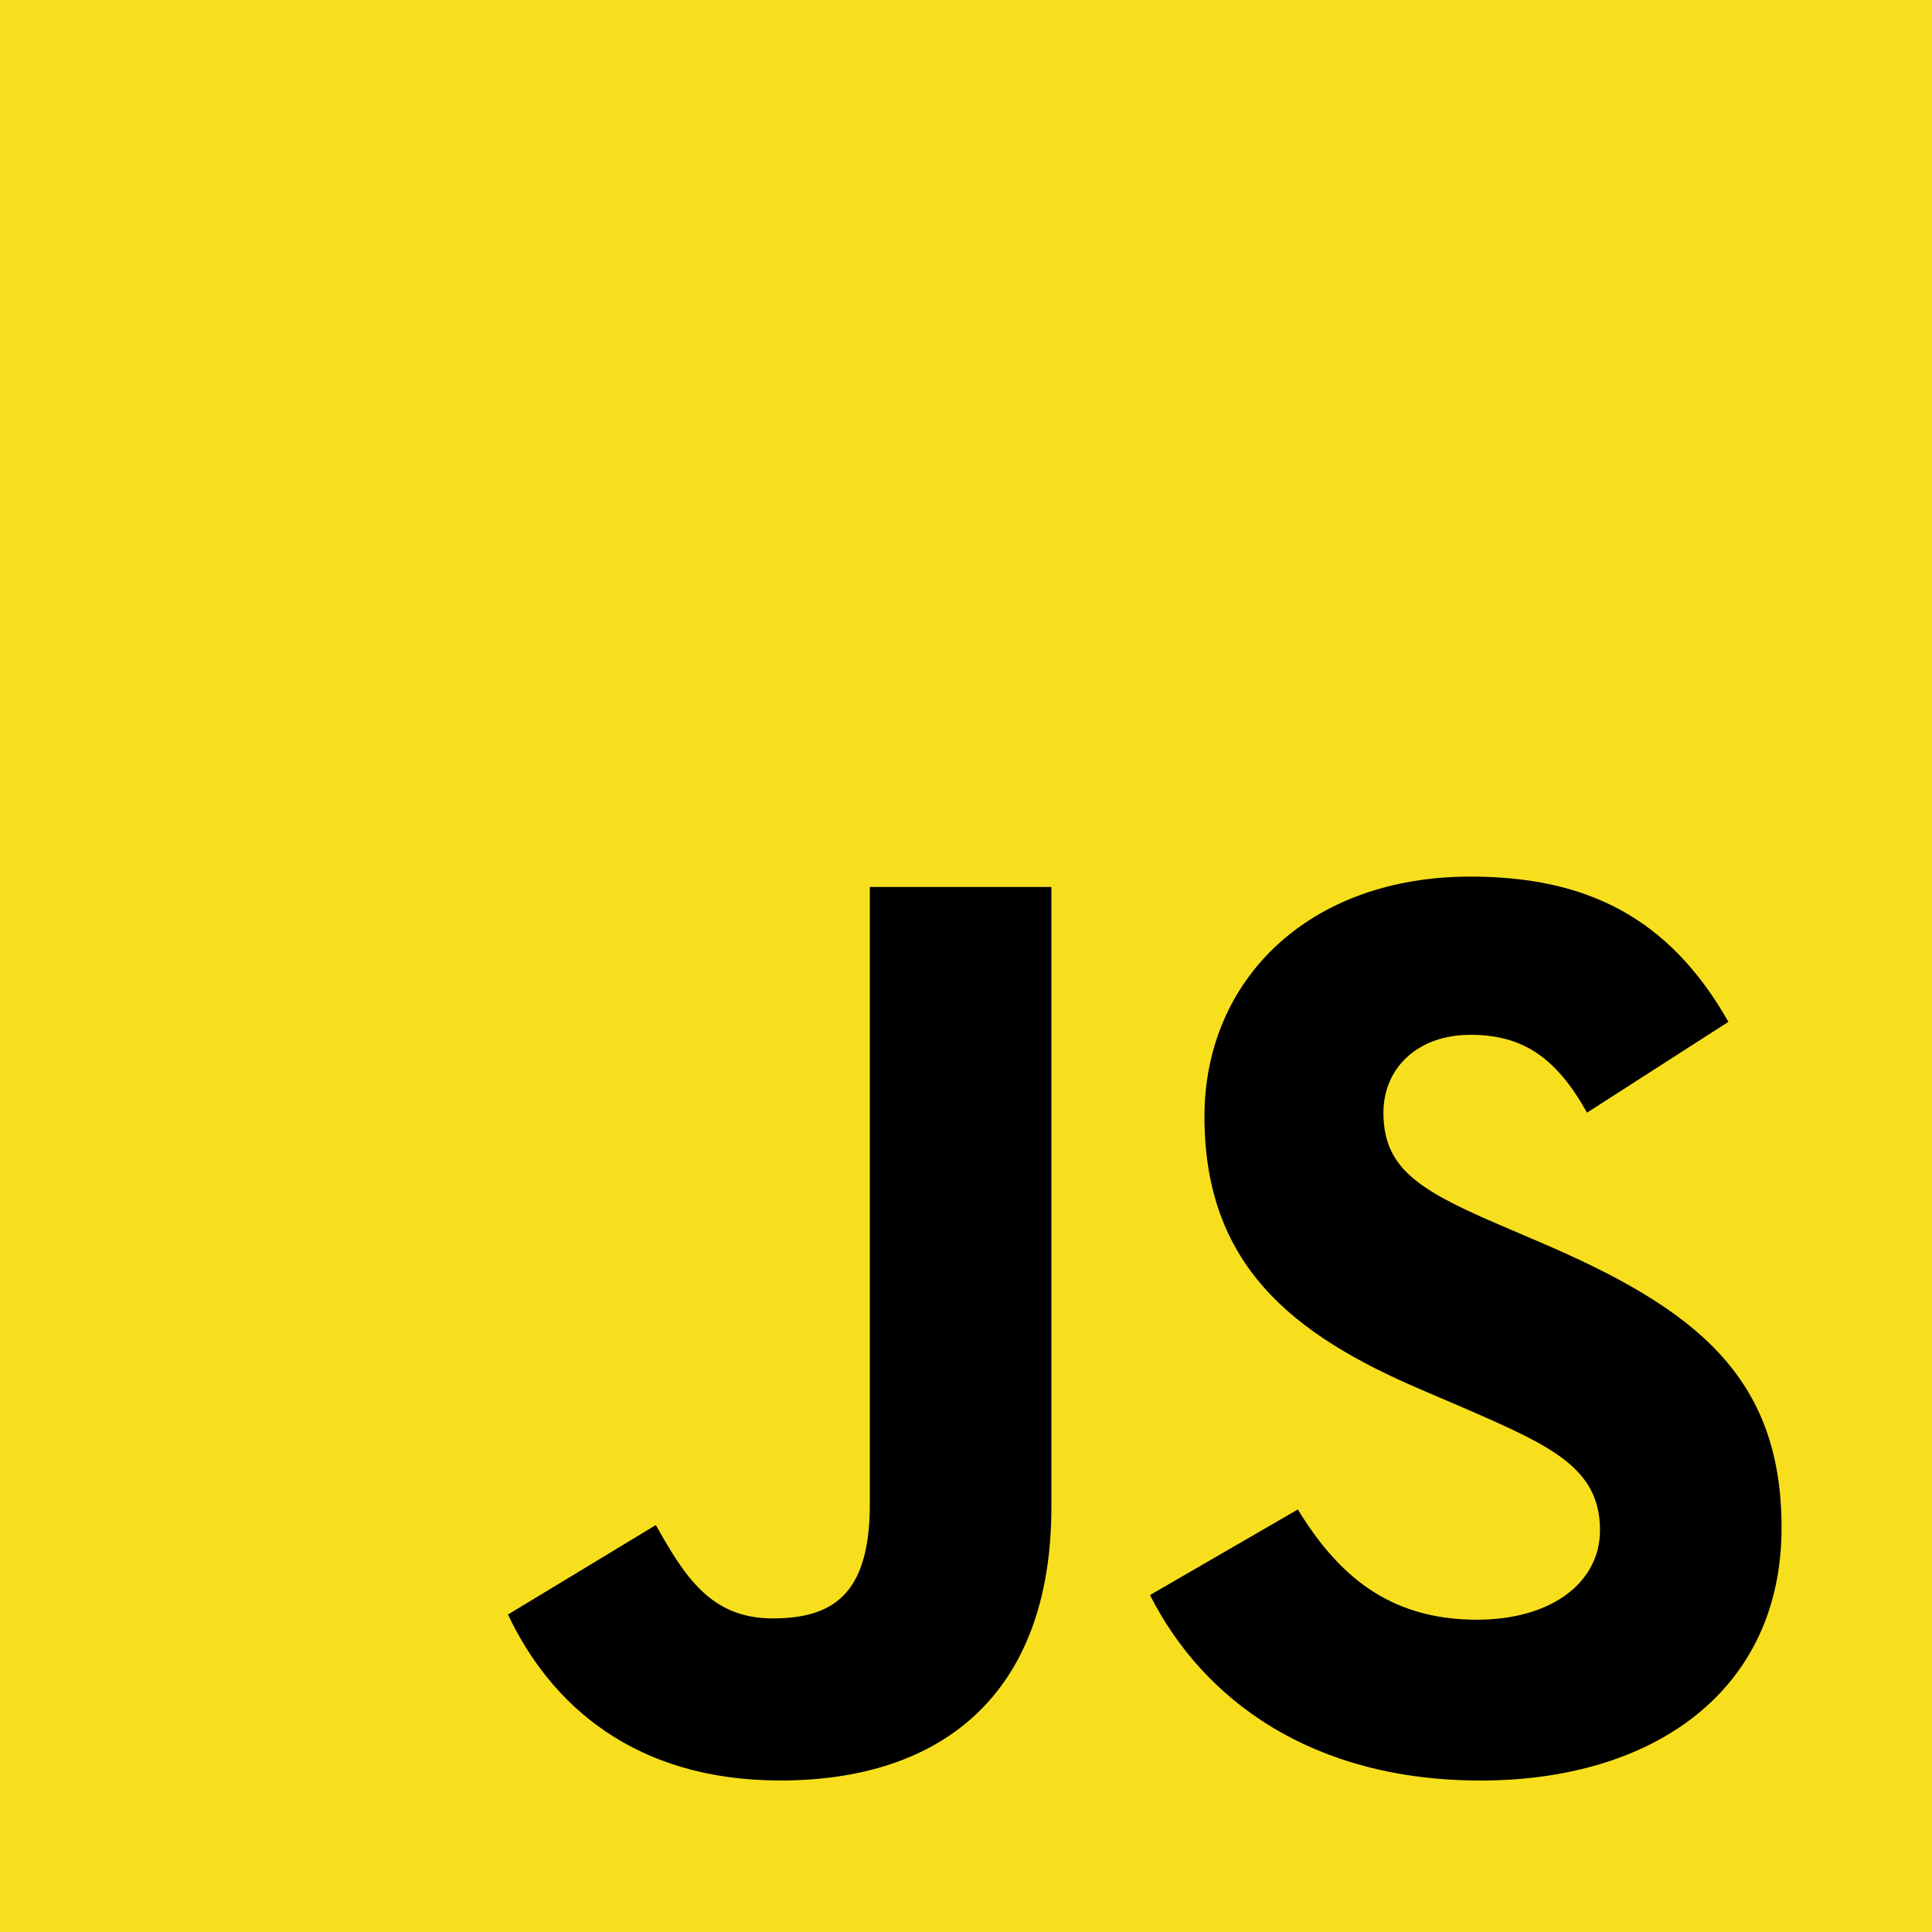
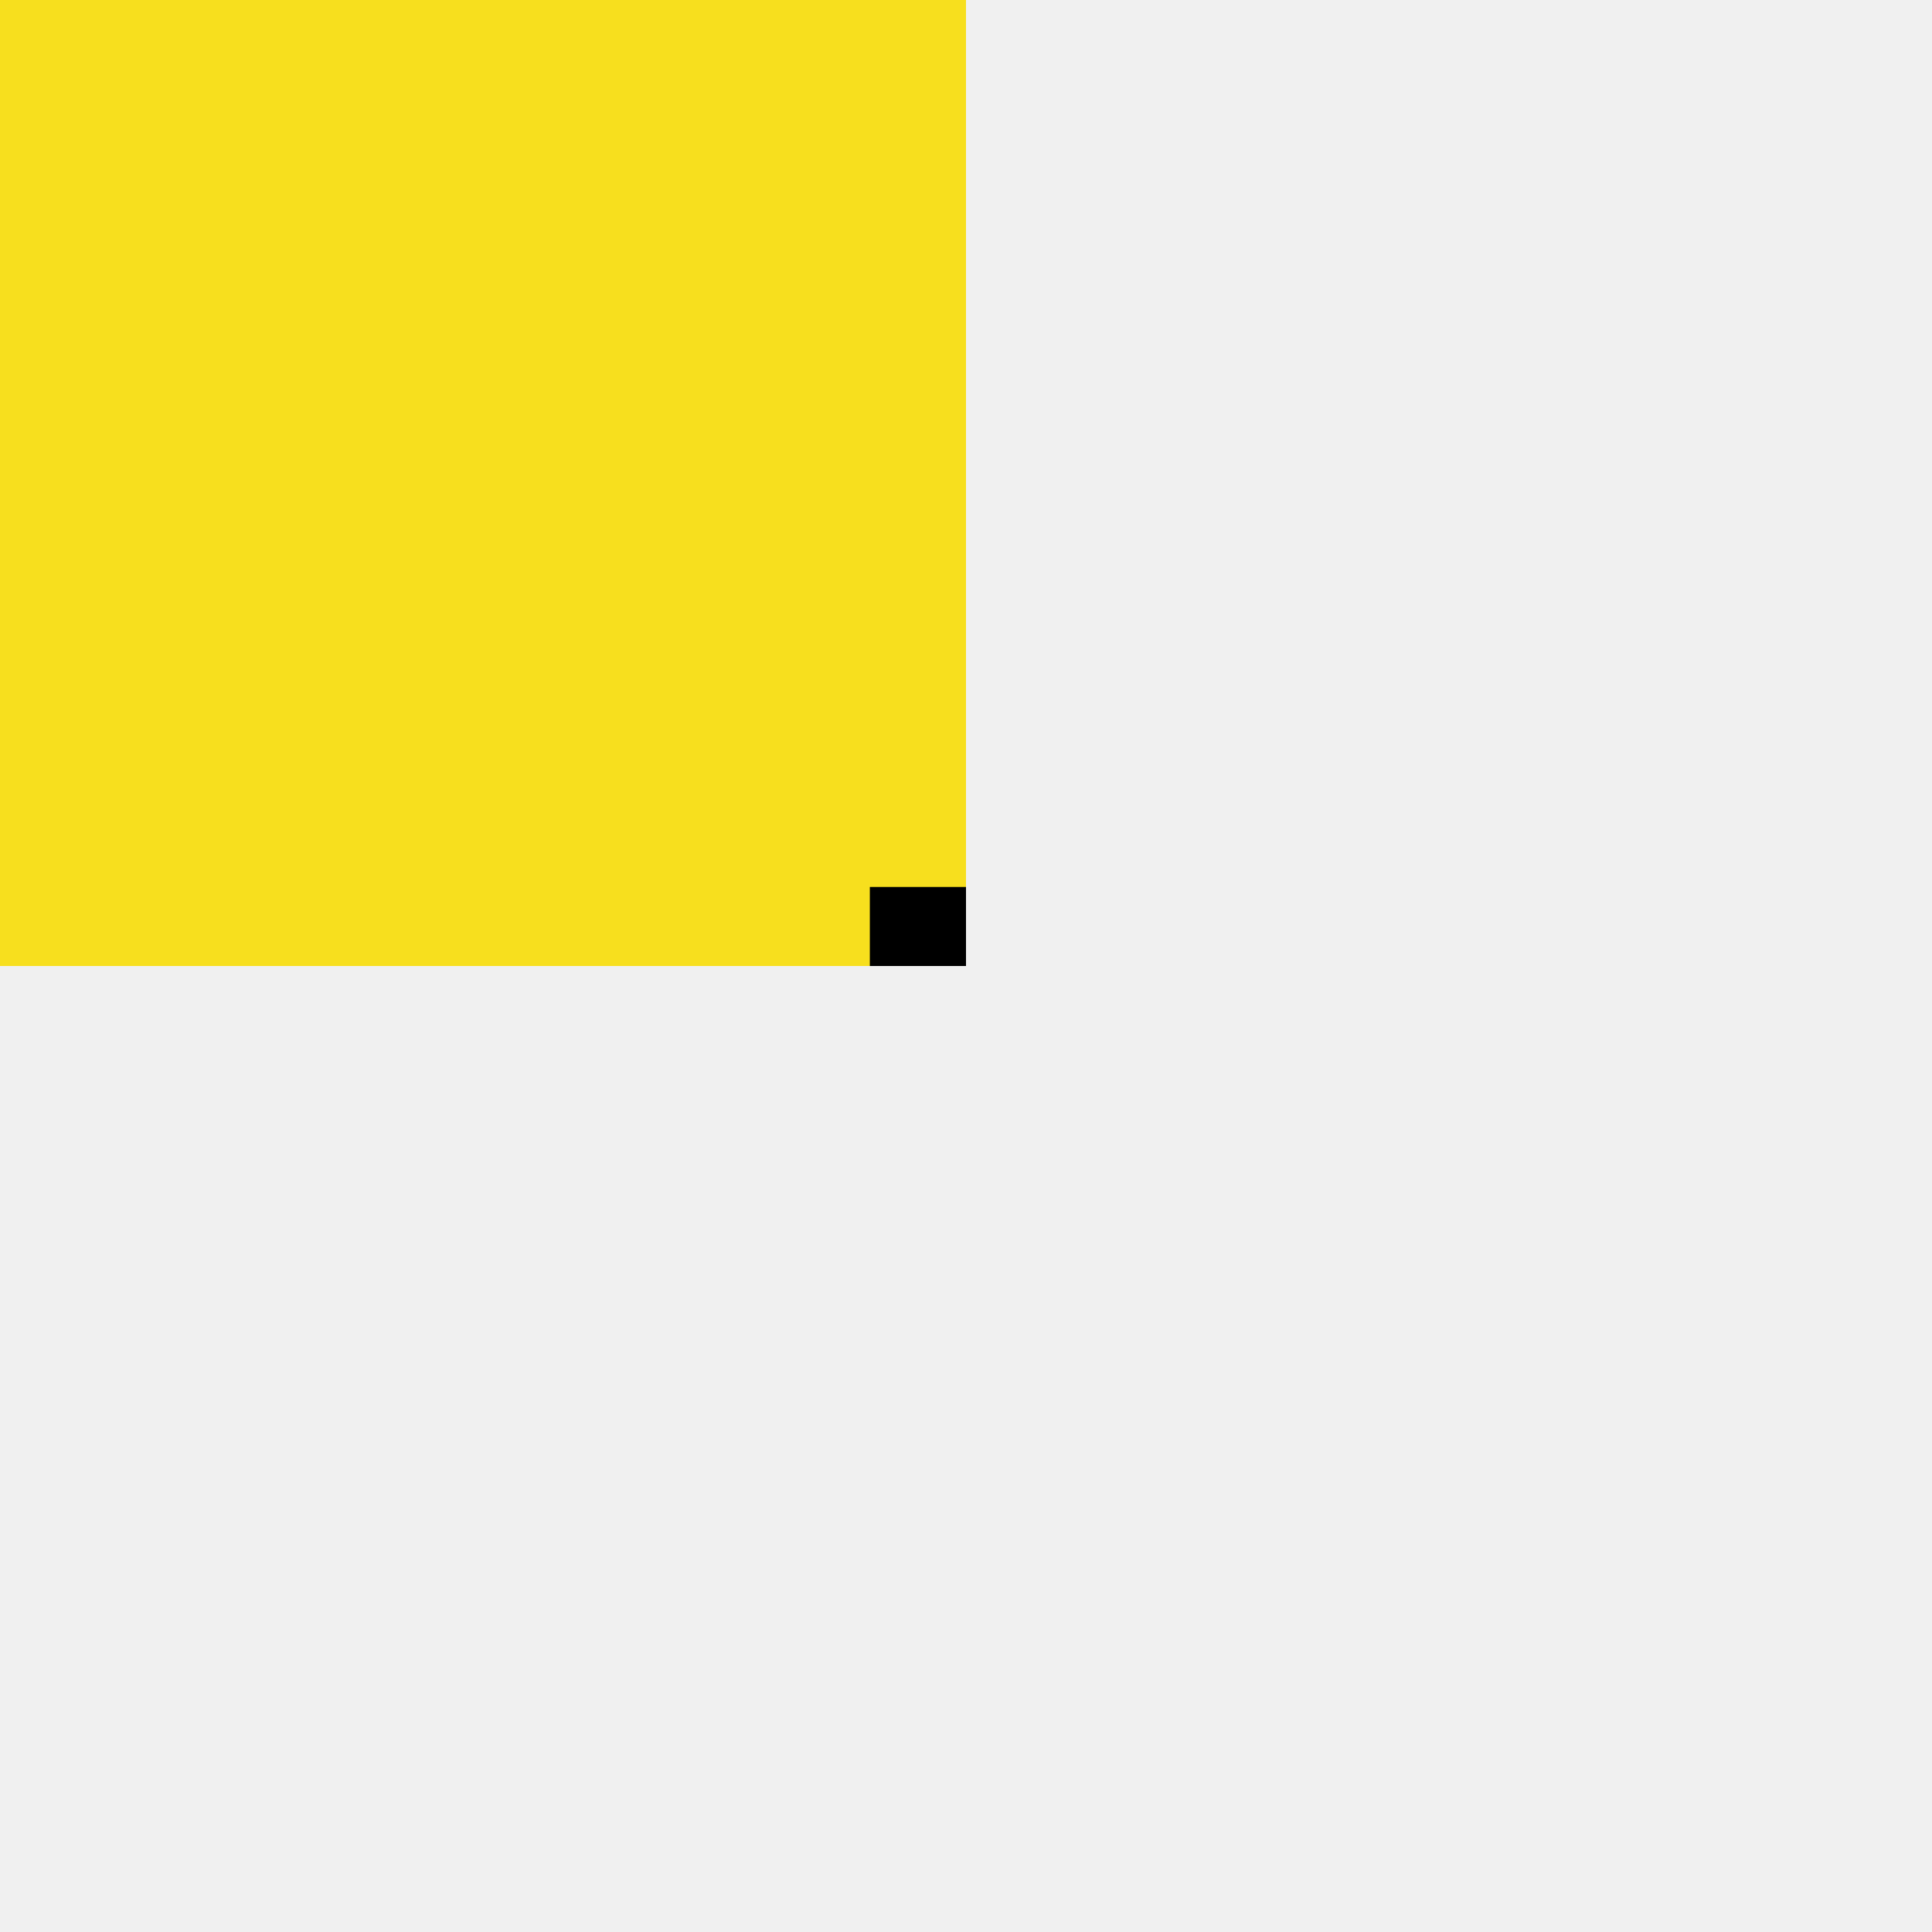
<svg xmlns="http://www.w3.org/2000/svg" width="100" height="100" viewBox="0 0 200 200" fill="none">
  <g clip-path="url(#clip0_73_10960)">
    <path d="M0 0H200V200H0V0Z" fill="#F7DF1E" />
    <path d="M52.588 167.134L67.892 157.872C70.846 163.107 73.531 167.537 79.974 167.537C86.15 167.537 90.045 165.121 90.045 155.724V91.82H108.839V155.99C108.839 175.456 97.428 184.317 80.78 184.317C65.745 184.317 57.017 176.53 52.587 167.133M119.048 165.12L134.351 156.26C138.38 162.839 143.616 167.672 152.878 167.672C160.667 167.672 165.632 163.778 165.632 158.408C165.632 151.964 160.531 149.681 151.938 145.923L147.241 143.908C133.681 138.137 124.686 130.887 124.686 115.582C124.686 101.485 135.426 90.745 152.208 90.745C164.156 90.745 172.749 94.907 178.924 105.781L164.289 115.18C161.067 109.407 157.578 107.125 152.207 107.125C146.703 107.125 143.212 110.616 143.212 115.18C143.212 120.818 146.703 123.102 154.757 126.592L159.456 128.605C175.432 135.453 184.427 142.434 184.427 158.14C184.427 175.057 171.136 184.32 153.281 184.32C135.828 184.32 124.551 175.996 119.047 165.121" fill="black" />
  </g>
  <defs>
    <clipPath id="clip0_73_10960">
-       <rect width="200" height="200" fill="white" />
+       <rect width="100" height="100" fill="white" />
    </clipPath>
  </defs>
</svg>
